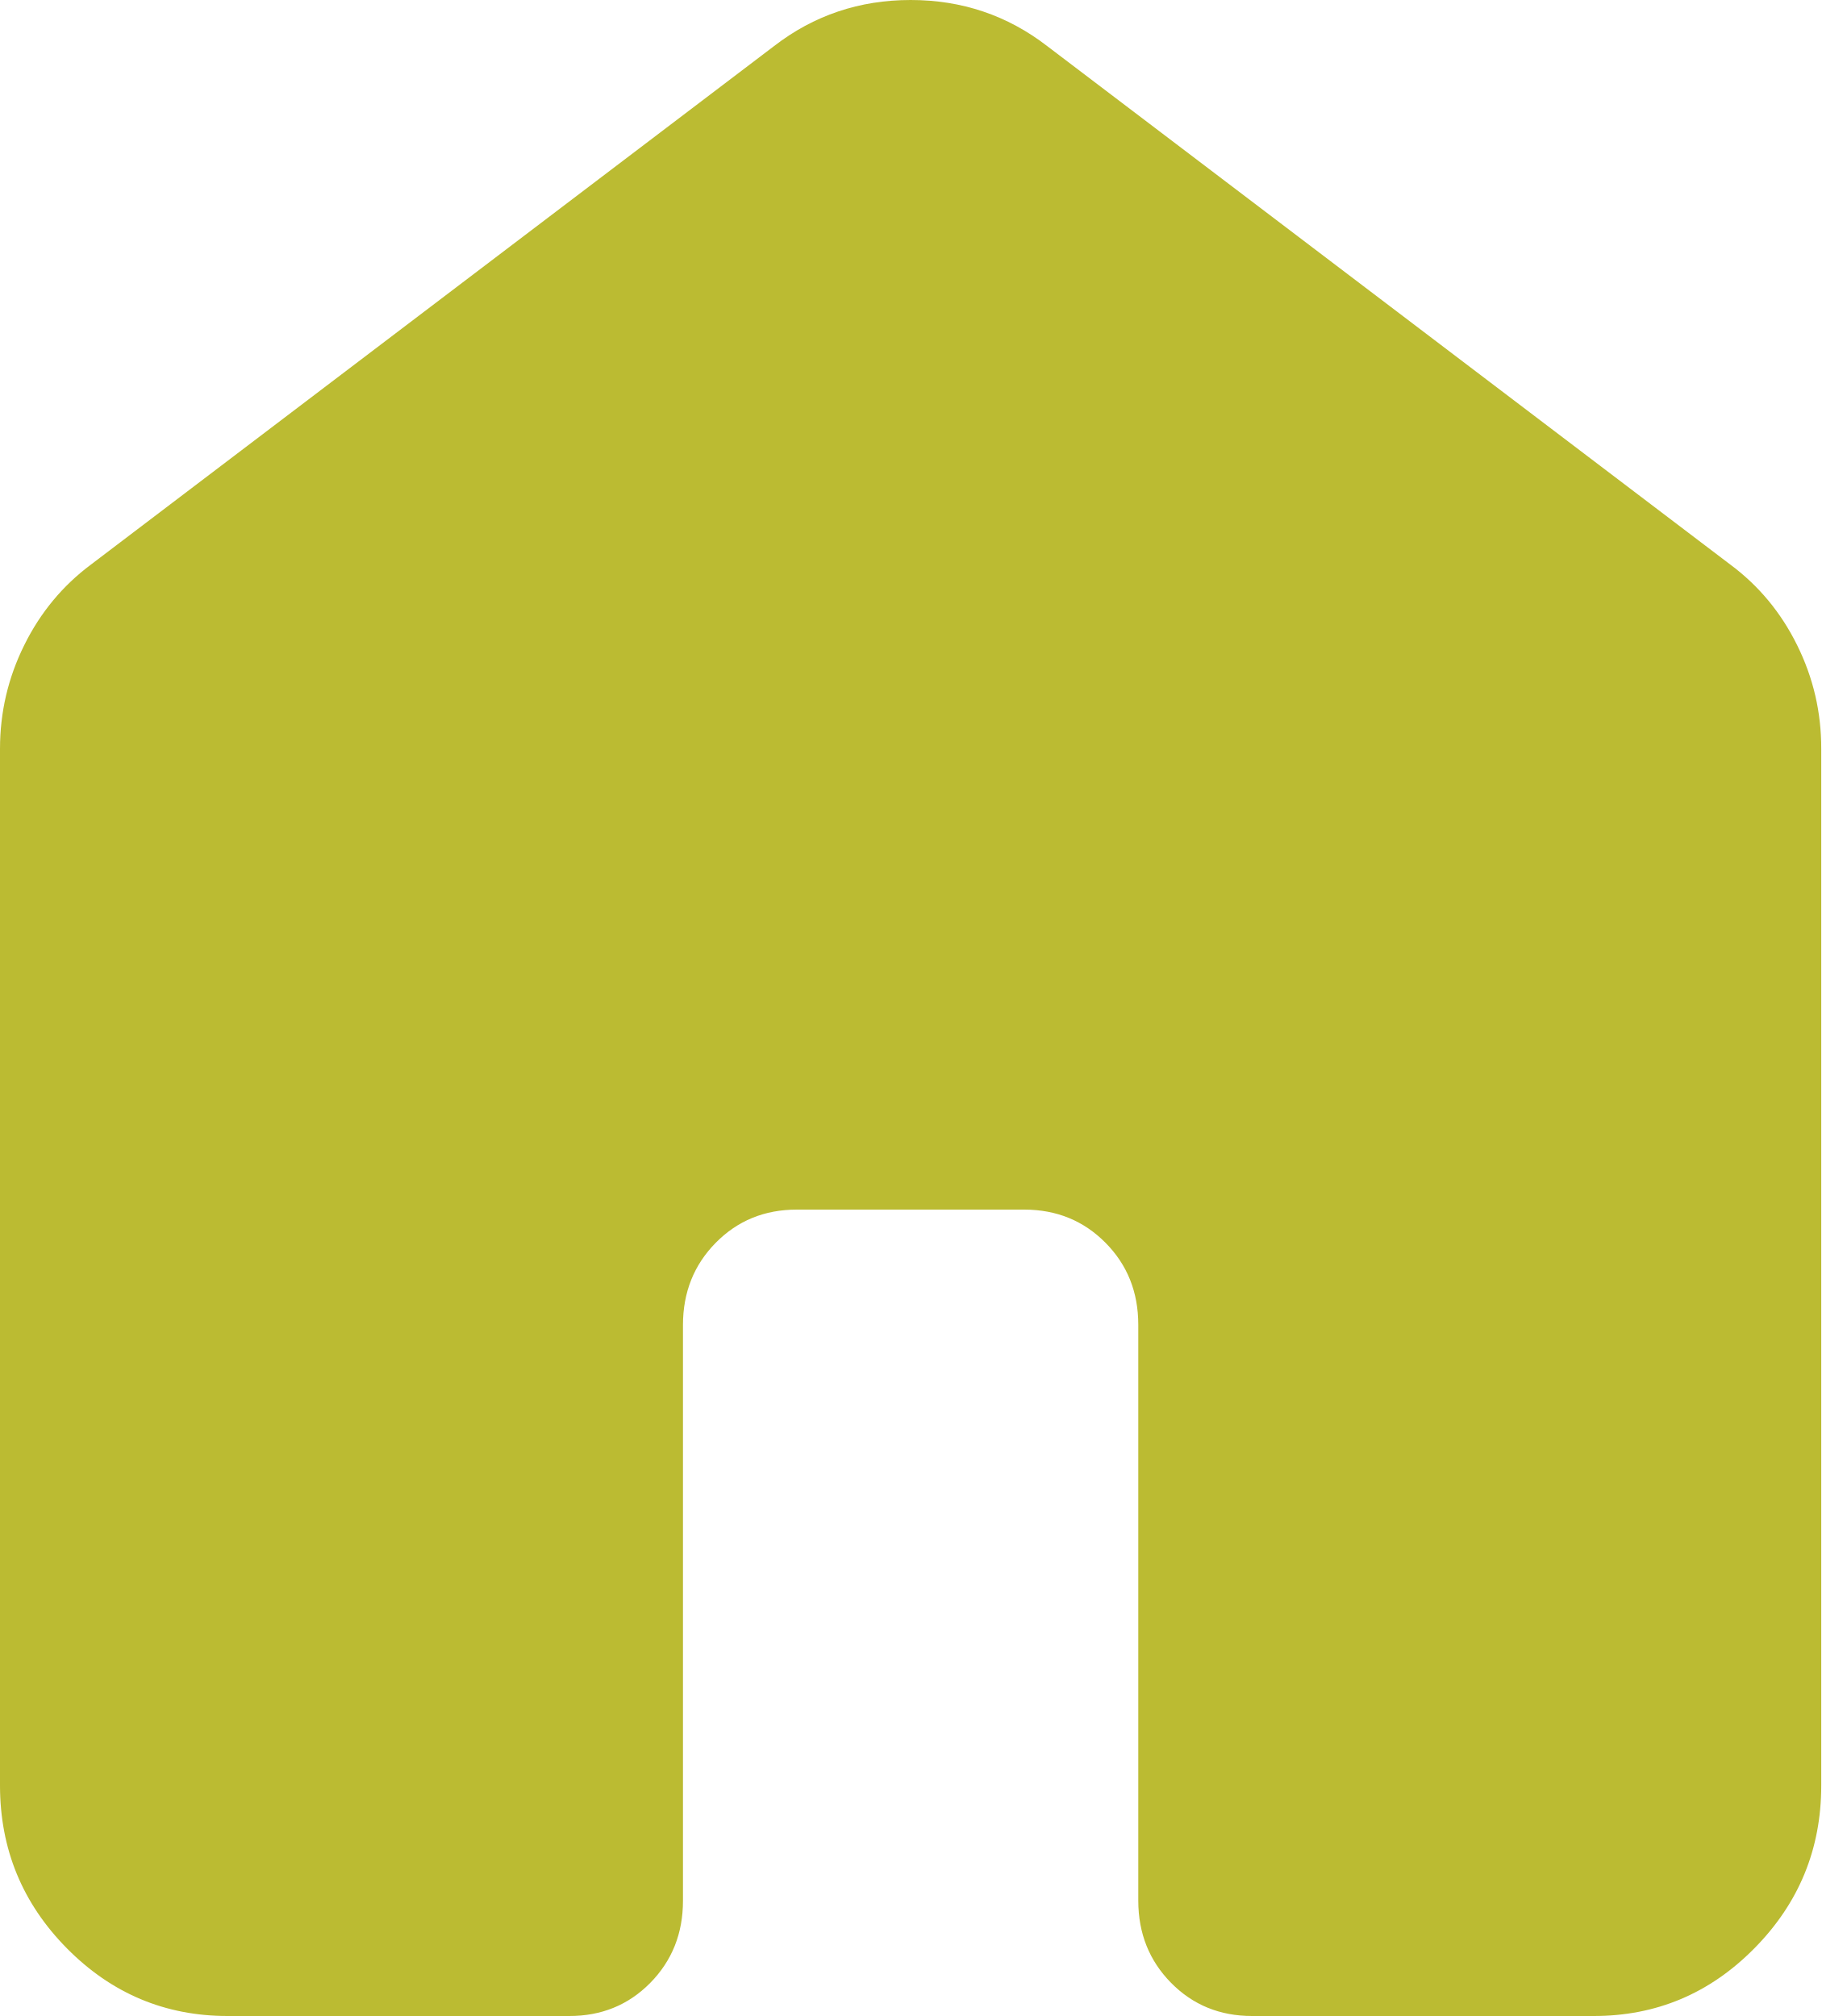
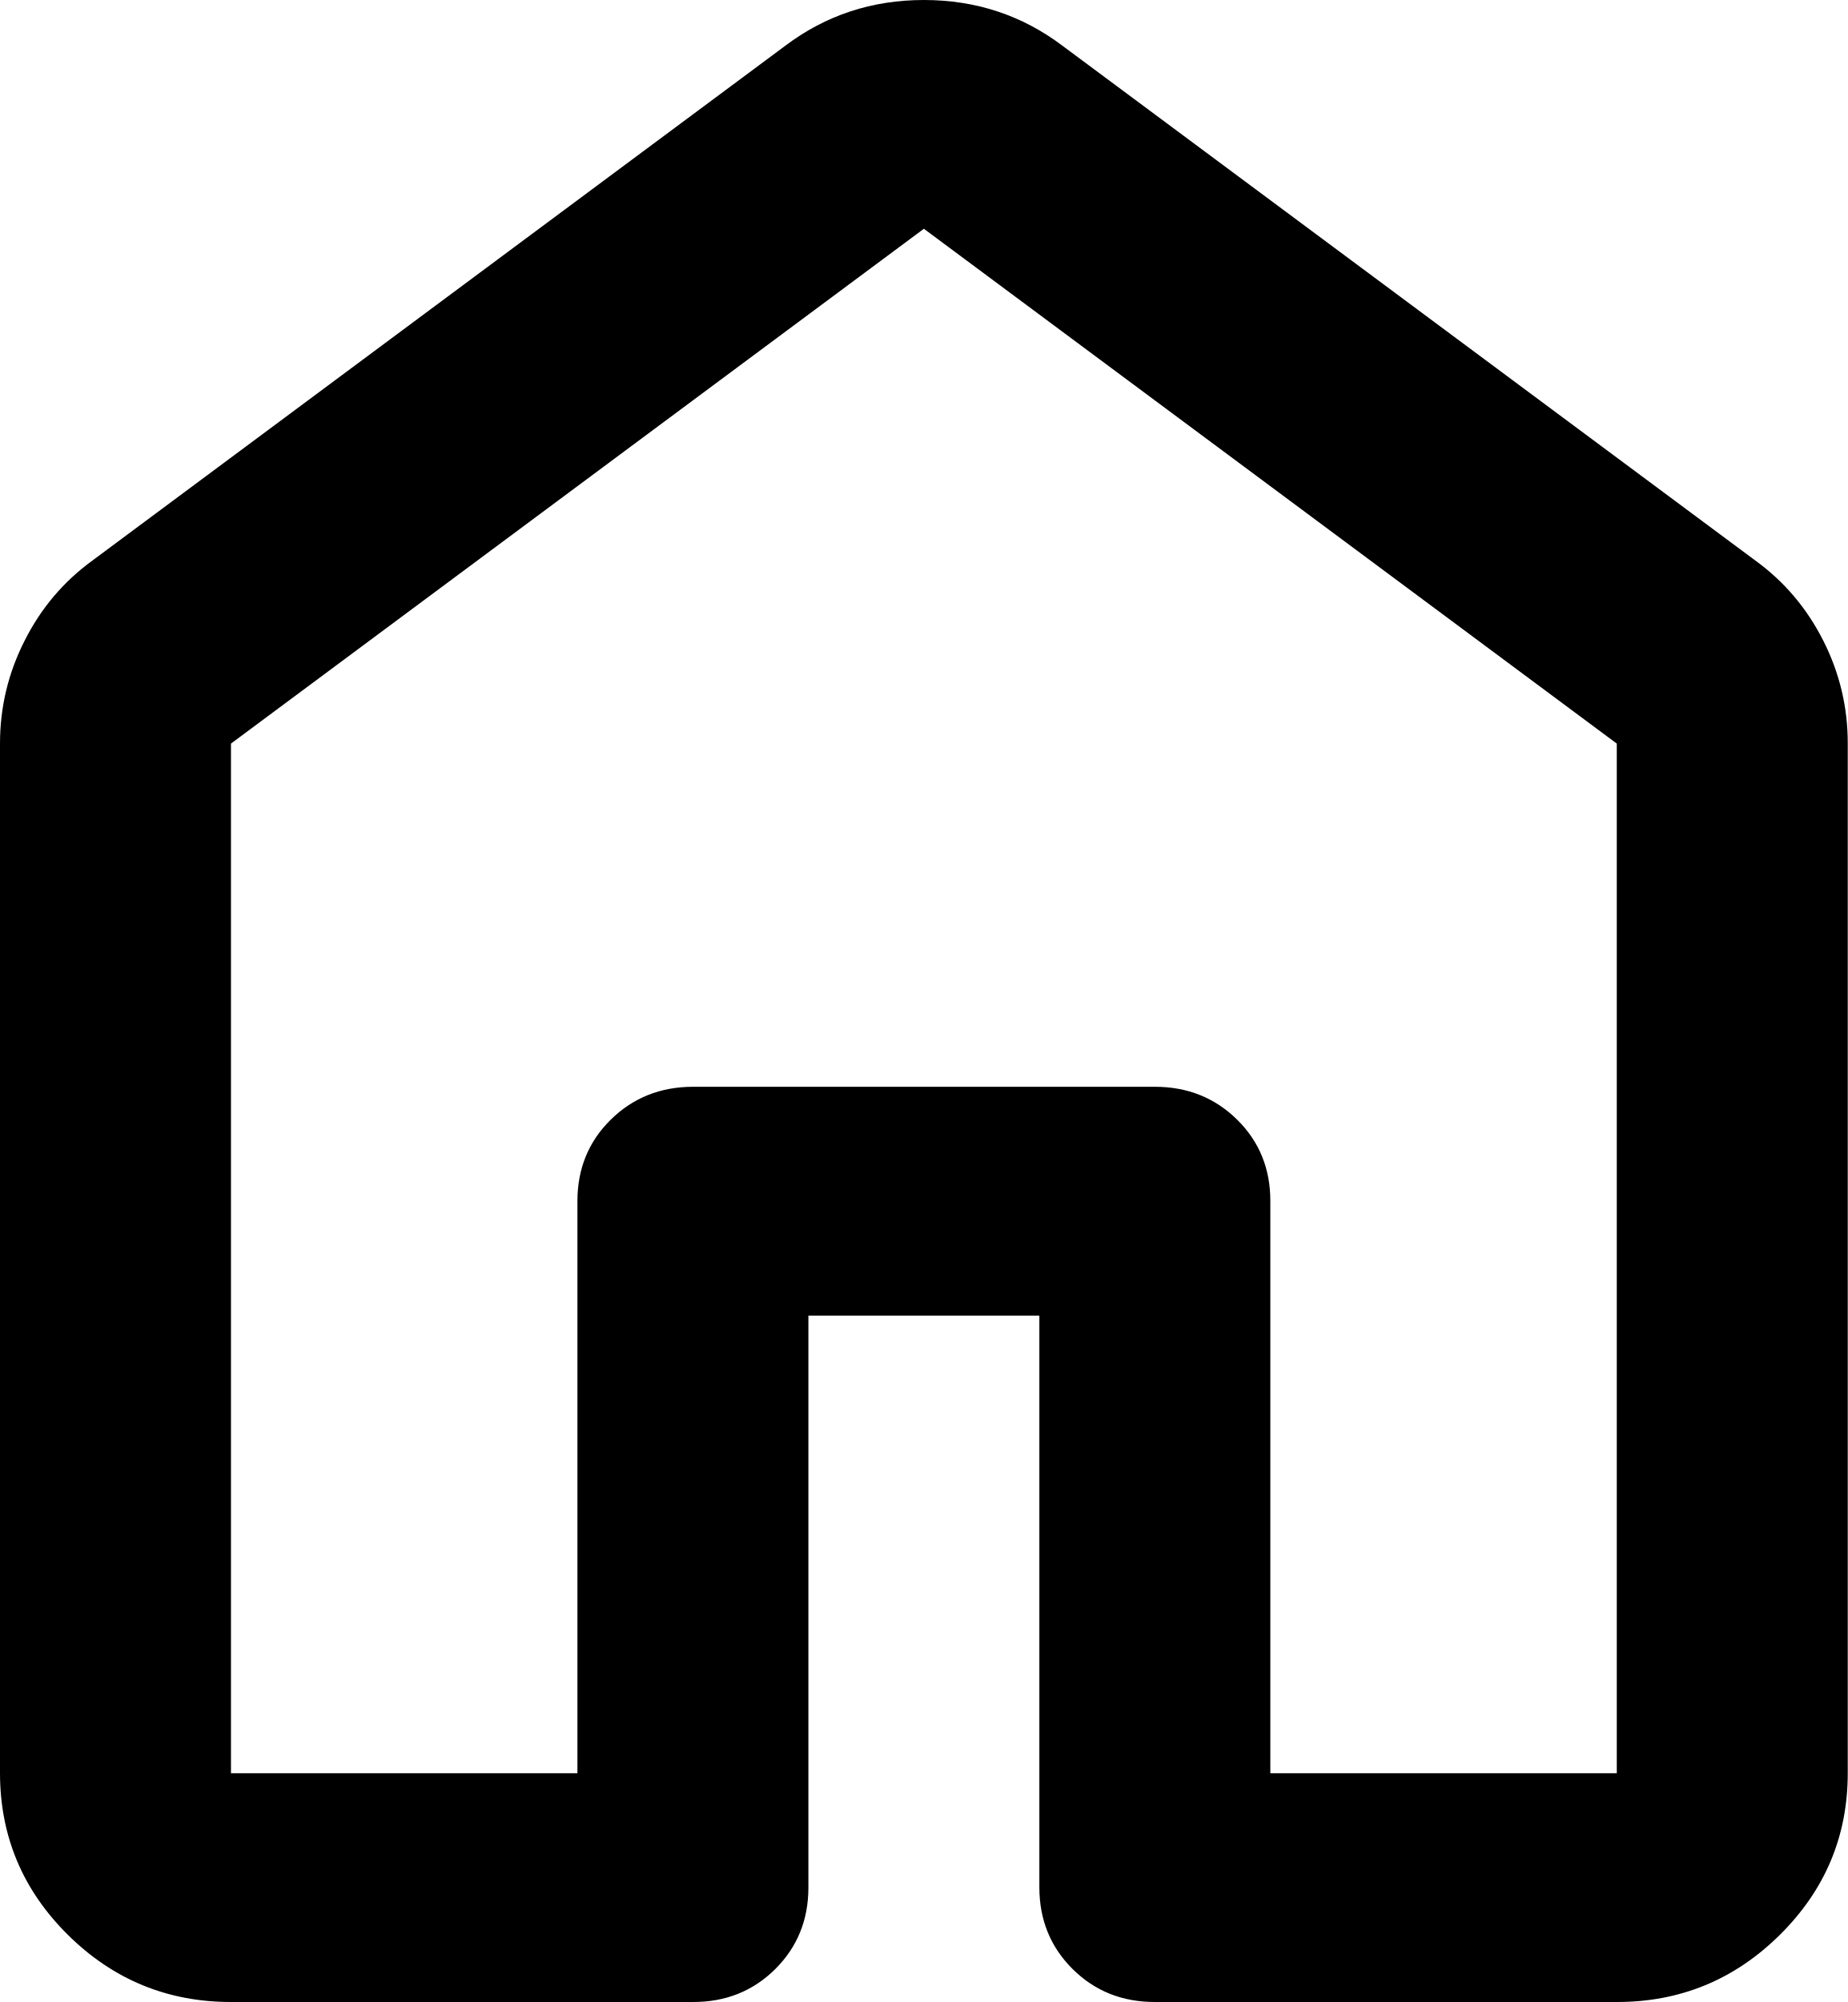
- <svg xmlns="http://www.w3.org/2000/svg" width="28" height="31" viewBox="0 0 28 31" fill="none">
-   <path d="M0 27.457V11.514C0 10.953 0.124 10.422 0.373 9.92C0.621 9.418 0.964 9.005 1.4 8.68L11.9 0.709C12.512 0.236 13.213 0 14 0C14.787 0 15.488 0.236 16.1 0.709L26.6 8.68C27.038 9.005 27.381 9.418 27.629 9.92C27.878 10.422 28.001 10.953 28 11.514V27.457C28 28.431 27.657 29.266 26.971 29.96C26.285 30.655 25.461 31.001 24.5 31H19.25C18.754 31 18.339 30.83 18.004 30.49C17.669 30.15 17.501 29.729 17.5 29.229V20.371C17.5 19.869 17.332 19.449 16.996 19.11C16.66 18.771 16.245 18.601 15.75 18.6H12.25C11.754 18.6 11.339 18.77 11.004 19.11C10.669 19.45 10.501 19.871 10.5 20.371V29.229C10.5 29.73 10.332 30.151 9.996 30.492C9.66 30.832 9.245 31.001 8.75 31H3.5C2.538 31 1.714 30.653 1.029 29.96C0.344 29.267 0.001 28.433 0 27.457Z" fill="#BBBB32" />
+ <svg xmlns="http://www.w3.org/2000/svg" width="24" height="26" viewBox="0 0 24 26" fill="none">
+   <path d="M3 23.029H7.5V15.6C7.5 15.179 7.644 14.826 7.932 14.542C8.22 14.258 8.576 14.115 9 14.114H15C15.425 14.114 15.781 14.257 16.07 14.542C16.358 14.827 16.501 15.18 16.5 15.6V23.029H21V9.657L12 2.971L3 9.657V23.029ZM0 23.029V9.657C0 9.187 0.106 8.741 0.32 8.32C0.532 7.899 0.826 7.552 1.2 7.28L10.2 0.594C10.725 0.198 11.325 0 12 0C12.675 0 13.275 0.198 13.8 0.594L22.8 7.28C23.175 7.552 23.469 7.899 23.682 8.32C23.895 8.741 24.001 9.187 24 9.657V23.029C24 23.846 23.706 24.546 23.118 25.128C22.53 25.71 21.824 26.001 21 26H15C14.575 26 14.219 25.857 13.932 25.572C13.645 25.287 13.501 24.934 13.5 24.514V17.086H10.5V24.514C10.5 24.935 10.356 25.288 10.068 25.574C9.78 25.859 9.424 26.001 9 26H3C2.175 26 1.469 25.709 0.882 25.128C0.295 24.547 0.001 23.847 0 23.029Z" fill="black" />
</svg>
